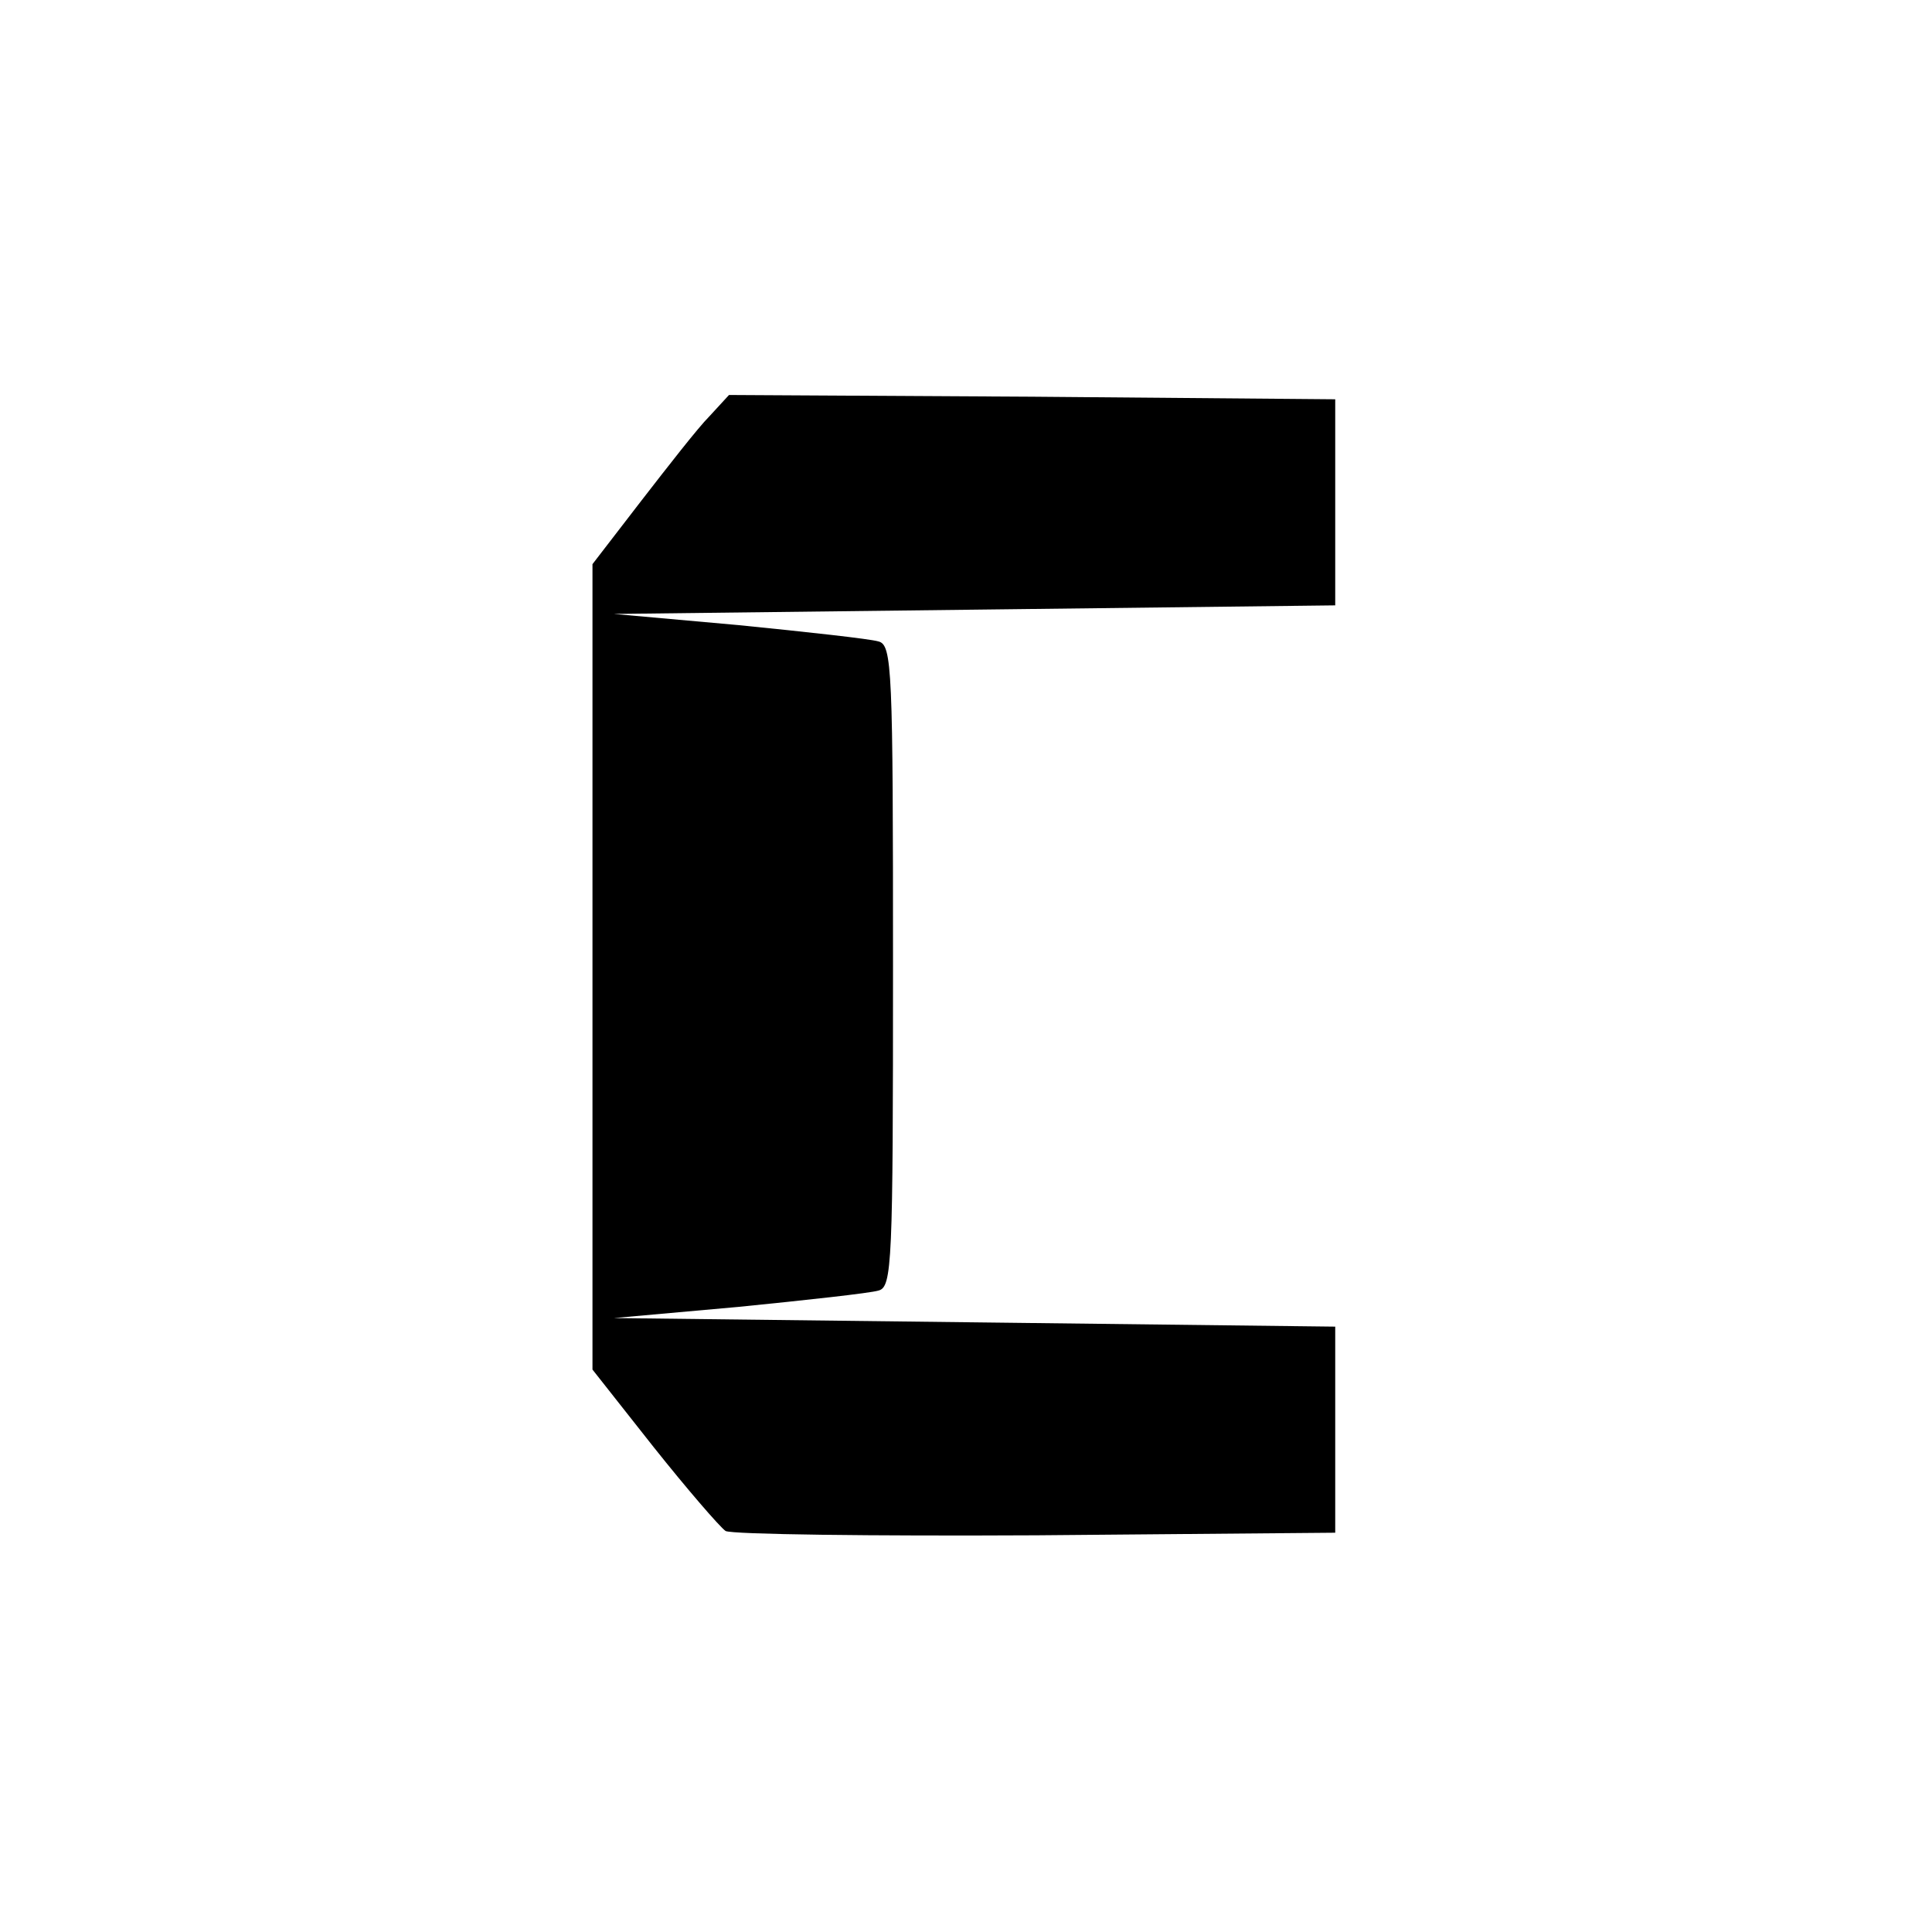
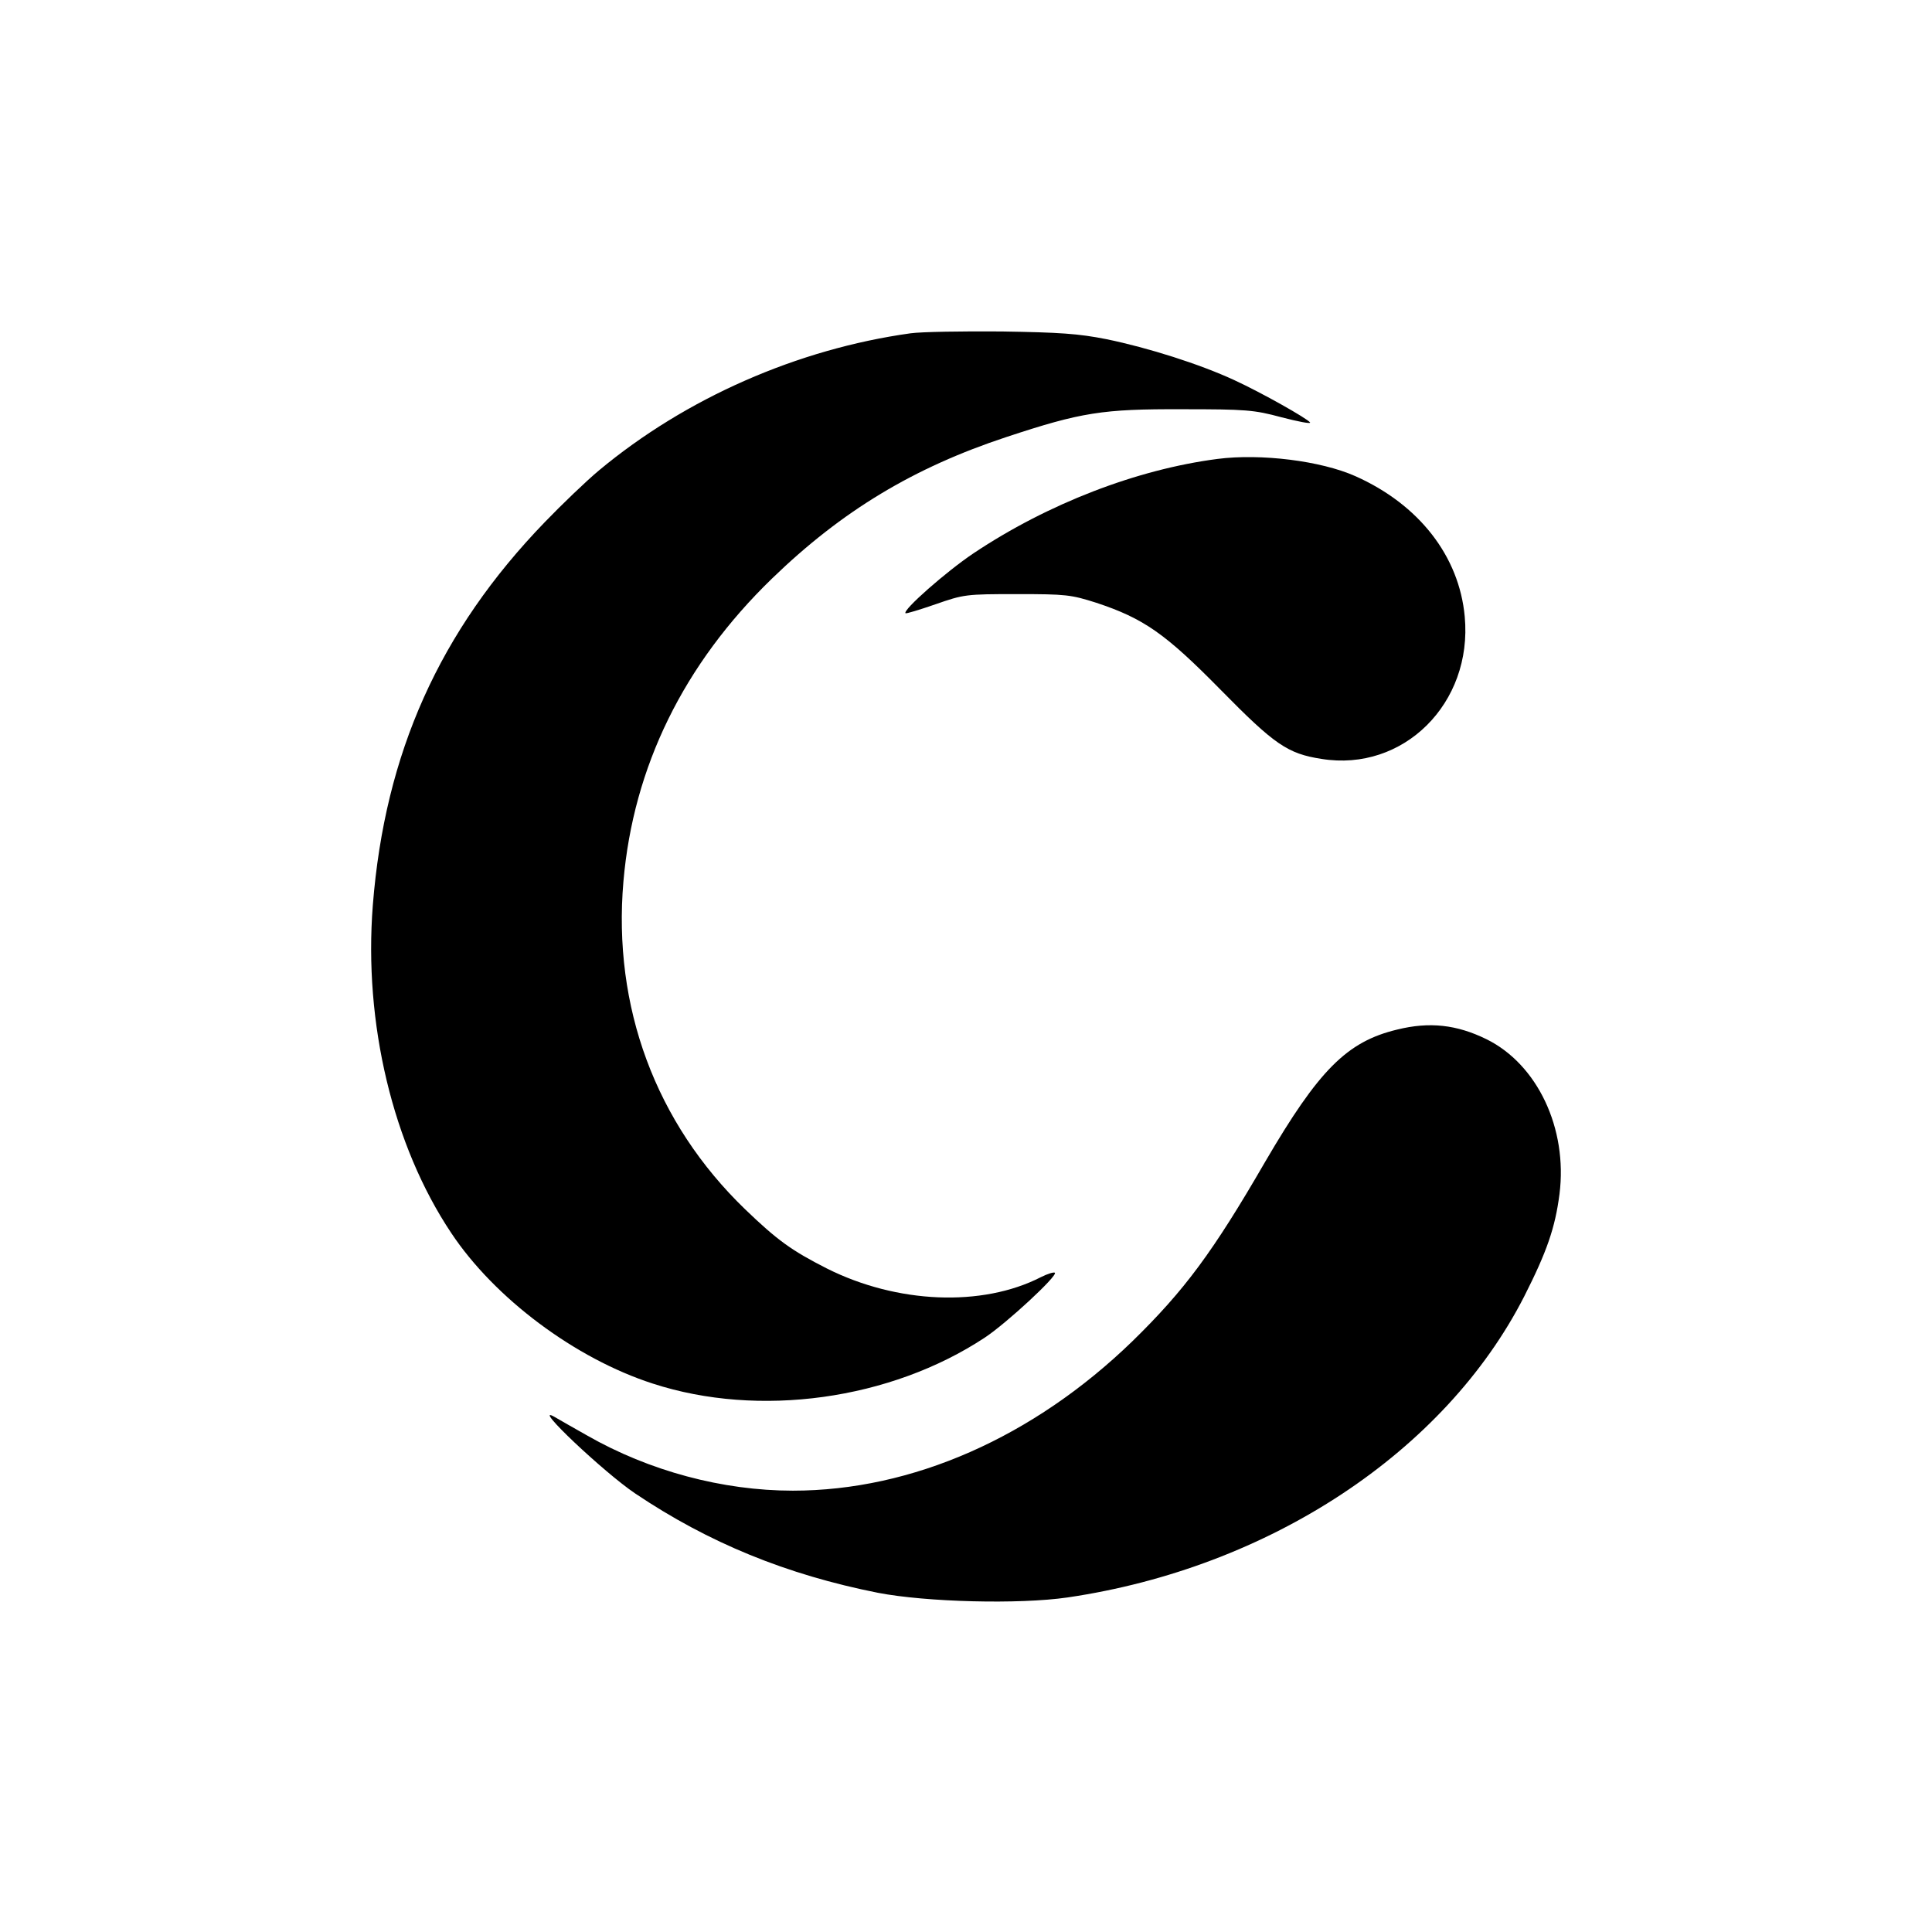
- <svg xmlns="http://www.w3.org/2000/svg" version="1.0" width="225pt" height="225pt" viewBox="0 0 225 225" preserveAspectRatio="xMidYMid meet">
-   <g transform="translate(0,225) scale(0.1,-0.1)" fill="#000000" stroke="none">
-     <path d="M826 1765 c-13 -13 -48 -58 -79 -98 l-57 -74 0 -469 0 -469 71 -90 c39 -49 77 -93 84 -98 8 -4 170 -6 362 -5 l348 3 0 120 0 120 -420 5 -420 5 145 13 c80 8 153 16 163 19 16 4 17 31 17 378 0 347 -1 374 -17 378 -10 3 -83 11 -163 19 l-145 13 420 5 420 5 0 120 0 120 -353 3 -353 2 -23 -25z" />
+ <svg xmlns="http://www.w3.org/2000/svg" version="1.0" width="626pt" height="626pt" viewBox="0 0 626 626" preserveAspectRatio="xMidYMid meet">
+   <g transform="translate(0,626) scale(0.1,-0.1)" fill="#000000" stroke="none">
+     <path d="M2950 5180 c-366 -51 -728 -210 -1009 -444 -42 -35 -121 -111 -176 -168 -341 -353 -518 -748 -557 -1241 -30 -382 65 -779 254 -1062 141 -212 402 -407 653 -488 344 -112 770 -53 1076 149 71 47 236 200 227 210 -3 3 -23 -3 -45 -14 -191 -98 -467 -86 -694 28 -114 58 -160 91 -265 192 -290 280 -429 656 -394 1062 32 371 195 704 481 981 227 220 460 360 760 459 242 80 311 91 569 90 207 0 233 -2 322 -26 54 -14 95 -22 93 -17 -9 13 -158 97 -245 137 -112 52 -279 105 -415 133 -91 18 -151 22 -340 25 -126 1 -259 -1 -295 -6z" />
+     <path d="M3945 4773 c-262 -34 -550 -145 -791 -306 -88 -59 -230 -184 -220 -194 2 -2 45 11 97 29 92 32 98 33 264 33 160 0 175 -2 257 -28 154 -51 224 -100 403 -282 175 -178 217 -207 327 -224 265 -43 490 180 464 461 -18 196 -148 363 -354 455 -112 50 -307 74 -447 56z" />
+     <path d="M4527 2924 c-163 -39 -254 -131 -428 -429 -169 -292 -261 -416 -430 -581 -321 -311 -713 -484 -1100 -484 -228 0 -466 64 -667 179 -37 21 -85 48 -107 61 -73 41 162 -181 263 -249 238 -160 490 -263 787 -322 156 -30 456 -38 614 -15 654 96 1223 472 1480 976 73 144 100 222 114 331 27 213 -72 421 -237 502 -96 47 -184 57 -289 31z" />
  </g>
</svg>
